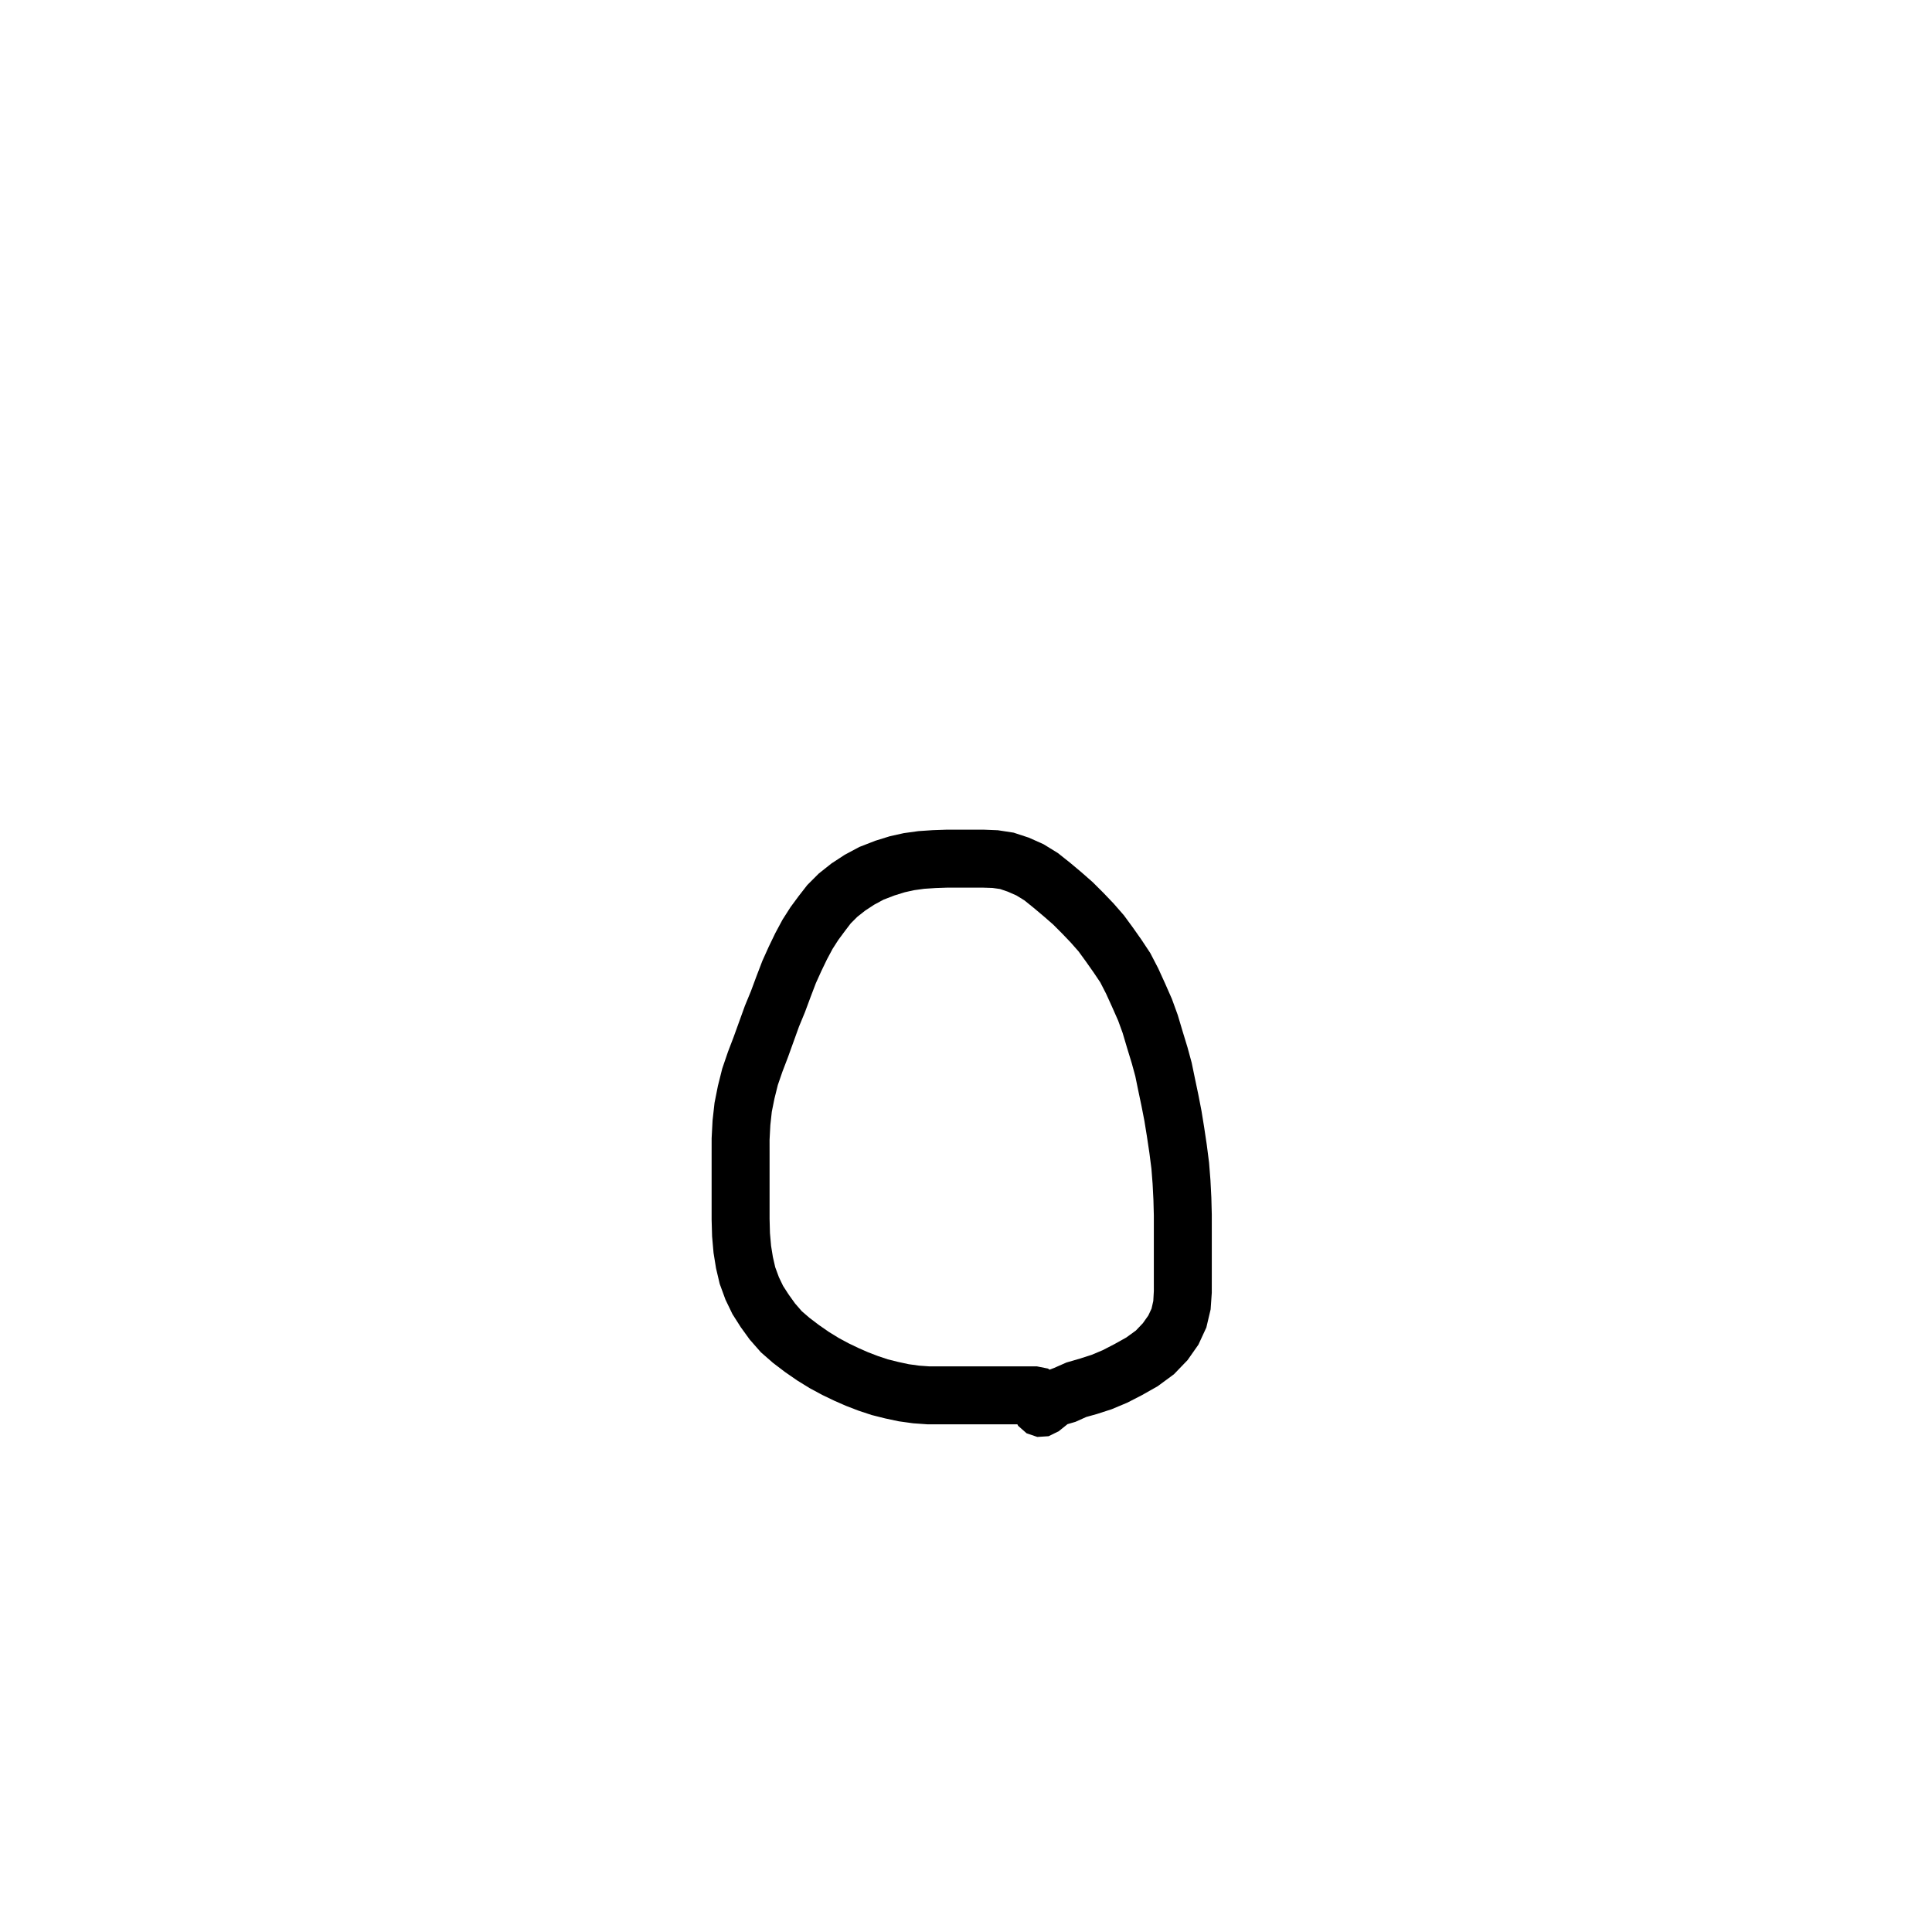
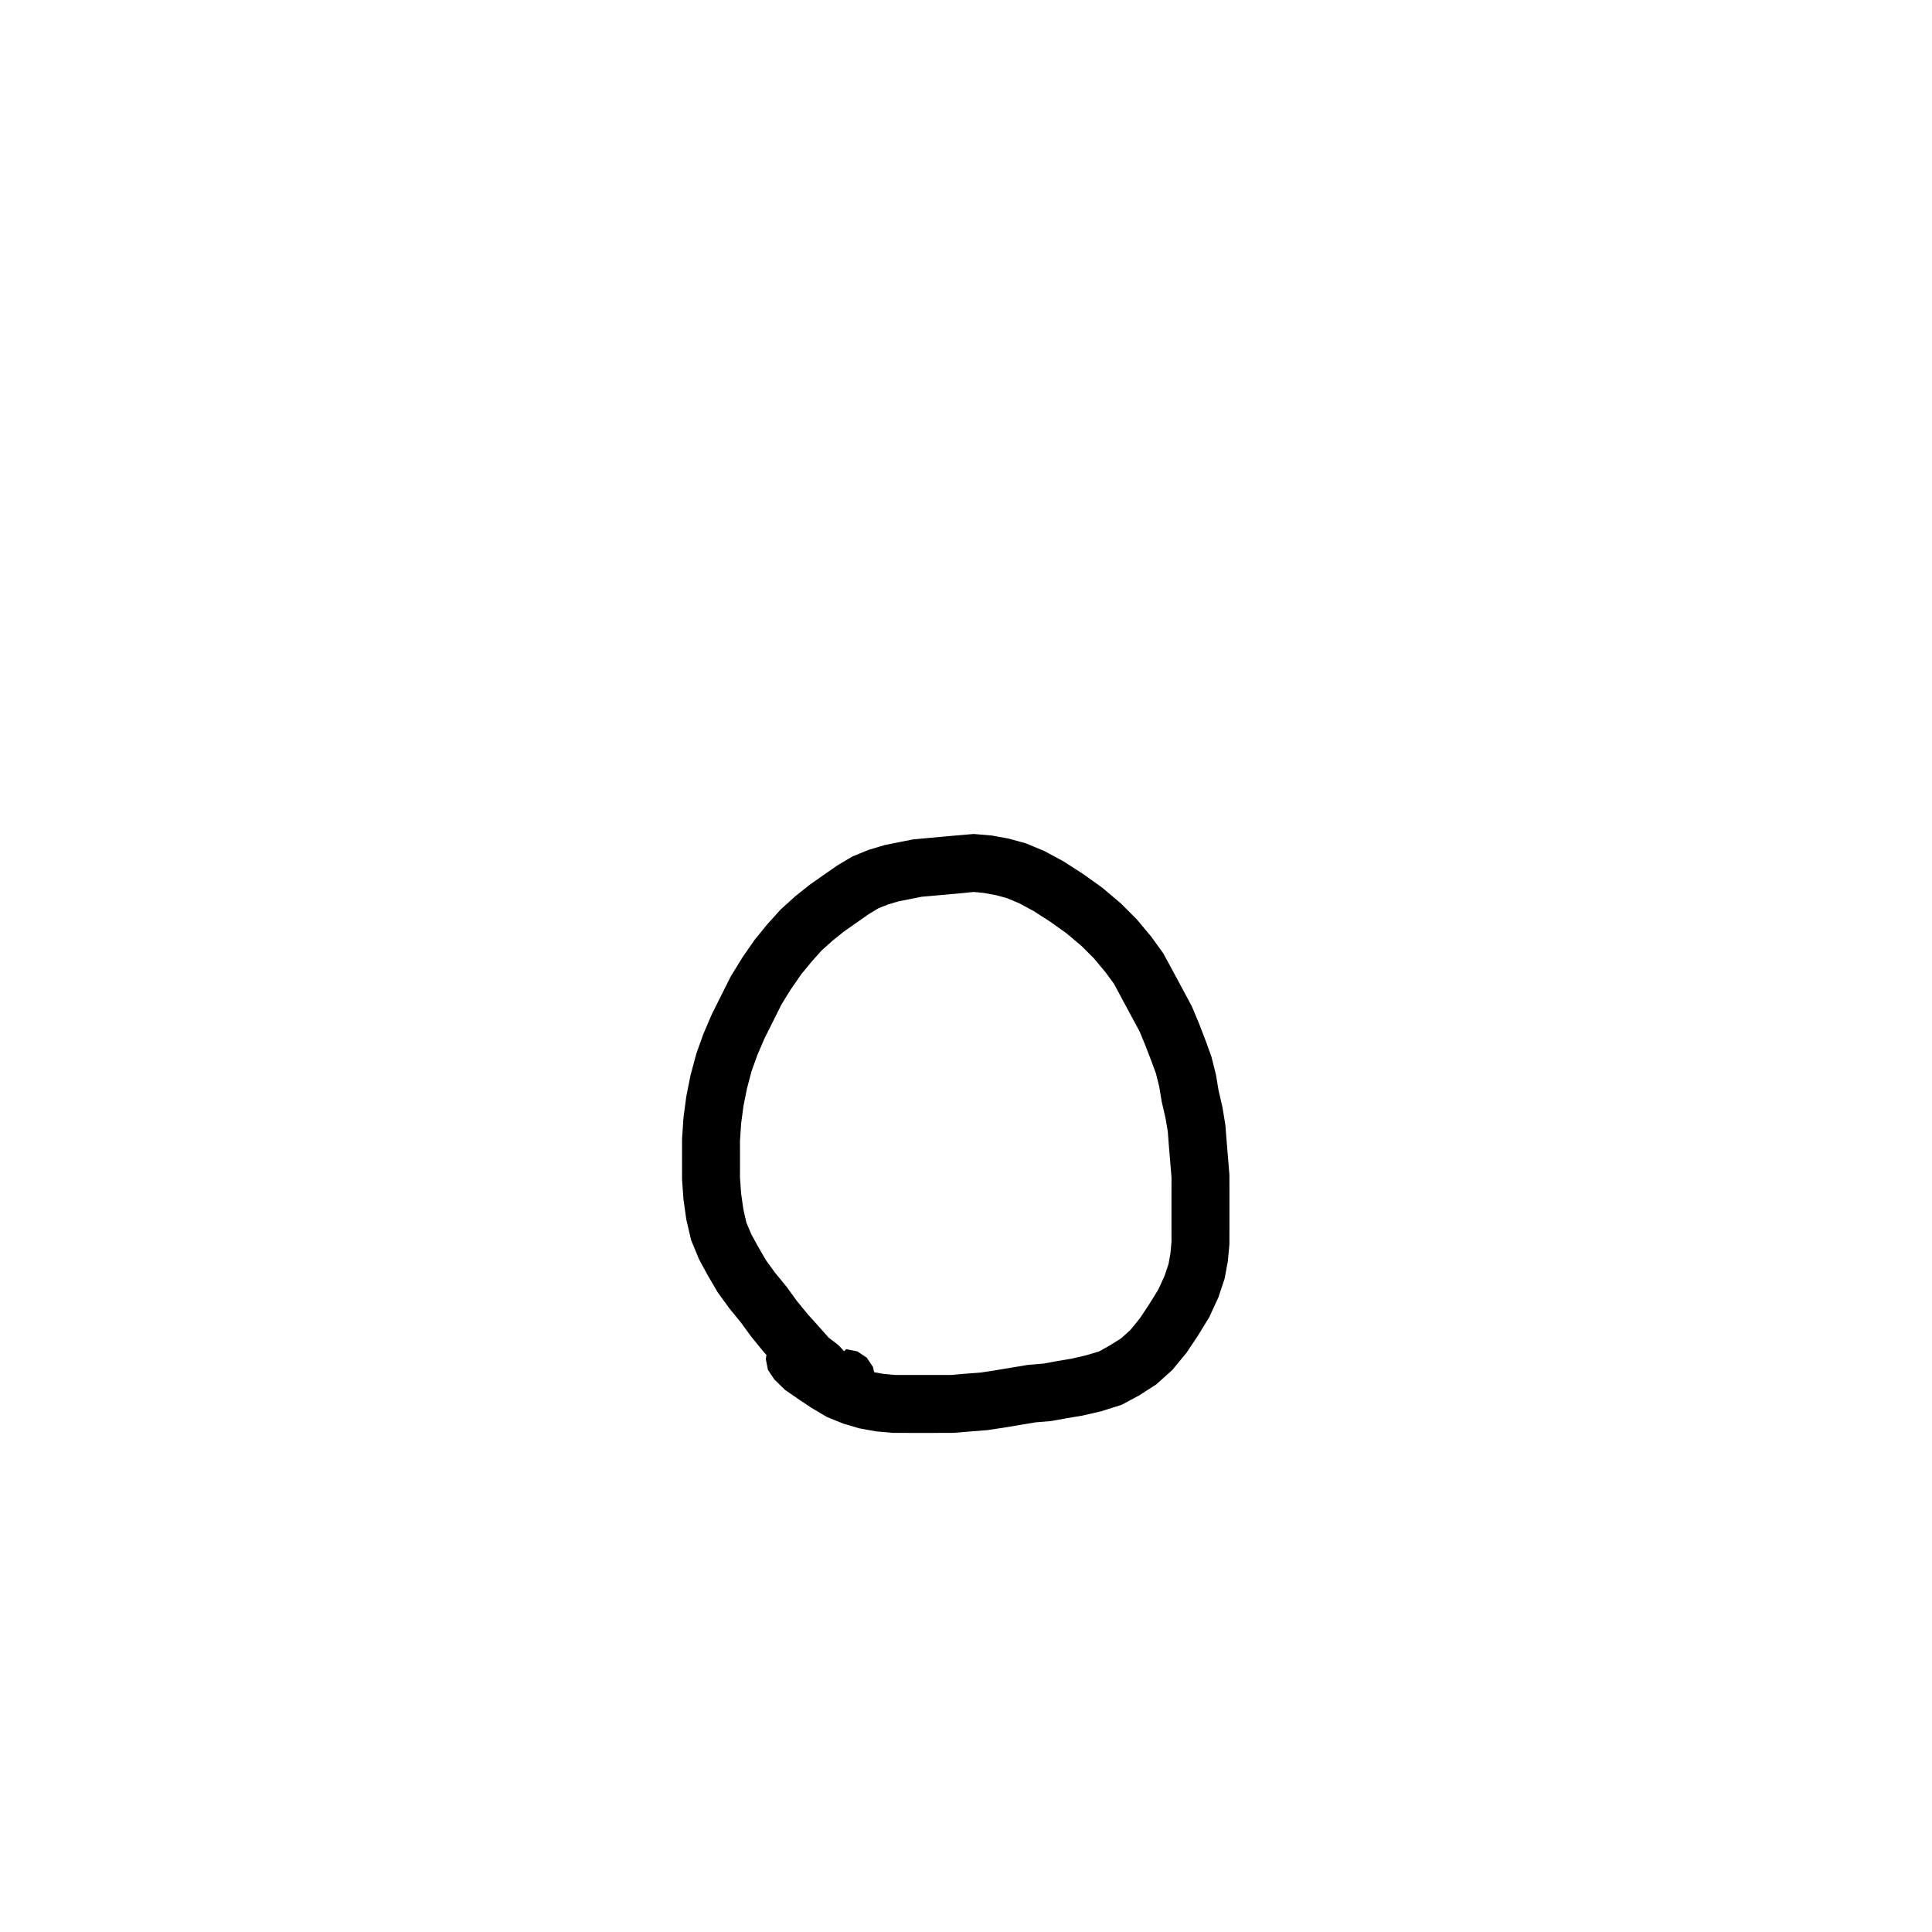
<svg xmlns="http://www.w3.org/2000/svg" viewBox="0 0 300 300" width="300" height="300">
-   <path d="M 161 212.167 L 155.889 212.167 L 152.333 212.167 L 148.933 212.167 L 146.067 212.167 L 144.291 212.169 L 142.738 212.058 L 141.111 211.834 L 139.484 211.483 L 137.857 211.079 L 136.319 210.564 L 134.78 209.972 L 133.281 209.312 L 131.777 208.591 L 130.249 207.769 L 128.729 206.834 L 127.176 205.758 L 125.704 204.641 L 124.515 203.618 L 123.454 202.398 L 122.454 201.003 L 121.597 199.675 L 120.947 198.32 L 120.377 196.774 L 120.015 195.198 L 119.733 193.45 L 119.559 191.477 L 119.5 189.271 L 119.5 186.933 L 119.5 184.467 L 119.5 181.867 L 119.5 179.333 L 119.498 176.987 L 119.619 174.697 L 119.847 172.622 L 120.257 170.589 L 120.782 168.476 L 121.498 166.4 L 122.352 164.167 L 123.232 161.728 L 124.065 159.419 L 124.991 157.173 L 125.878 154.787 L 126.689 152.66 L 127.544 150.77 L 128.411 148.974 L 129.284 147.339 L 130.175 145.949 L 131.19 144.579 L 132.105 143.38 L 133.123 142.363 L 134.363 141.385 L 135.761 140.471 L 137.206 139.692 L 138.887 139.047 L 140.498 138.547 L 141.924 138.23 L 143.522 138.01 L 145.295 137.894 L 147.078 137.833 L 148.933 137.833 L 150.867 137.833 L 152.652 137.833 L 154.118 137.881 L 155.28 138.042 L 156.502 138.461 L 157.831 139.046 L 159.072 139.81 L 160.48 140.946 L 162.071 142.283 L 163.525 143.552 L 164.917 144.947 L 166.28 146.371 L 167.486 147.744 L 168.61 149.289 L 169.821 151.01 L 170.851 152.542 L 171.75 154.295 L 172.693 156.372 L 173.626 158.482 L 174.325 160.405 L 175.025 162.765 L 175.745 165.119 L 176.29 167.112 L 176.728 169.251 L 177.256 171.761 L 177.703 174.056 L 178.087 176.426 L 178.476 179.021 L 178.791 181.465 L 178.976 183.825 L 179.103 186.309 L 179.167 188.726 L 179.167 191.2 L 179.167 193.733 L 179.167 196.133 L 179.167 198.4 L 179.169 200.459 L 179.082 202.01 L 178.812 203.2 L 178.31 204.27 L 177.465 205.466 L 176.379 206.606 L 174.894 207.685 L 173.063 208.707 L 171.227 209.657 L 169.502 210.381 L 167.687 210.963 L 165.595 211.571 L 163.671 212.418 L 161.346 213.302 L 158.933 215.092 L 157.773 216.41 L 157.206 218.072 L 157.318 219.824 L 158.092 221.4 L 159.41 222.56 L 161.072 223.127 L 162.824 223.015 L 164.4 222.241 L 165.765 221.142 L 166.996 220.782 L 168.671 220.029 L 170.313 219.571 L 172.632 218.819 L 175.04 217.809 L 177.337 216.627 L 179.773 215.248 L 182.288 213.394 L 184.401 211.201 L 186.09 208.796 L 187.321 206.134 L 187.985 203.323 L 188.164 200.741 L 188.167 198.4 L 188.167 196.133 L 188.167 193.733 L 188.167 191.2 L 188.166 188.607 L 188.097 185.958 L 187.957 183.242 L 187.743 180.535 L 187.39 177.779 L 186.98 175.04 L 186.564 172.478 L 186.077 169.973 L 185.539 167.416 L 185.044 165.021 L 184.389 162.614 L 183.642 160.168 L 182.875 157.595 L 181.974 155.118 L 180.907 152.694 L 179.85 150.372 L 178.615 147.991 L 177.246 145.923 L 175.924 144.045 L 174.514 142.122 L 172.92 140.296 L 171.35 138.653 L 169.675 136.982 L 167.929 135.45 L 166.187 133.987 L 164.262 132.457 L 162.035 131.088 L 159.764 130.073 L 157.387 129.292 L 154.948 128.919 L 152.815 128.834 L 150.867 128.833 L 148.933 128.833 L 146.922 128.834 L 144.838 128.906 L 142.611 129.056 L 140.342 129.37 L 138.169 129.853 L 135.913 130.553 L 133.461 131.508 L 131.173 132.729 L 129.104 134.081 L 127.144 135.637 L 125.361 137.42 L 124.01 139.154 L 122.758 140.851 L 121.516 142.795 L 120.389 144.893 L 119.389 146.964 L 118.378 149.207 L 117.456 151.613 L 116.609 153.894 L 115.668 156.181 L 114.768 158.672 L 113.915 161.033 L 113.036 163.334 L 112.151 165.924 L 111.477 168.611 L 110.953 171.244 L 110.648 173.97 L 110.502 176.747 L 110.5 179.333 L 110.5 181.867 L 110.5 184.467 L 110.5 186.933 L 110.5 189.396 L 110.574 191.99 L 110.8 194.55 L 111.185 196.935 L 111.756 199.36 L 112.653 201.813 L 113.737 204.058 L 115.012 206.064 L 116.412 208.002 L 118.151 209.982 L 120.029 211.626 L 121.891 213.042 L 123.804 214.366 L 125.751 215.565 L 127.689 216.609 L 129.519 217.488 L 131.353 218.294 L 133.281 219.036 L 135.343 219.721 L 137.449 220.25 L 139.556 220.699 L 141.796 221.009 L 143.976 221.164 L 146.067 221.167 L 148.933 221.167 L 152.333 221.167 L 155.889 221.167 L 161 221.167 L 162.722 220.824 L 164.182 219.849 L 165.157 218.389 L 165.5 216.667 L 165.157 214.945 L 164.182 213.485 L 162.722 212.509 Z" fill="black" fill-rule="nonzero" />
+   <path d="M 131.406 209.5 L 131.078 209.822 L 130.195 208.868 L 128.696 207.728 L 127.151 205.99 L 125.423 204.071 L 123.767 202.048 L 122.167 199.848 L 120.367 197.648 L 118.975 195.742 L 117.724 193.586 L 116.666 191.658 L 115.892 189.829 L 115.431 187.781 L 115.081 185.321 L 114.904 182.845 L 114.906 180 L 114.904 177.15 L 115.084 174.448 L 115.445 171.74 L 115.989 169.023 L 116.704 166.334 L 117.595 163.845 L 118.688 161.295 L 120.031 158.612 L 121.34 155.985 L 122.773 153.663 L 124.406 151.3 L 126.023 149.329 L 127.588 147.582 L 129.321 146.029 L 131.106 144.6 L 132.987 143.287 L 134.859 141.973 L 136.419 141.025 L 137.893 140.447 L 139.498 139.966 L 141.289 139.613 L 143.043 139.255 L 145.014 139.082 L 147.214 138.882 L 149.414 138.682 L 151.206 138.5 L 152.798 138.659 L 154.609 138.988 L 156.328 139.45 L 158.259 140.257 L 160.512 141.471 L 163.079 143.124 L 165.644 144.952 L 167.965 146.917 L 169.883 148.834 L 171.662 150.973 L 172.99 152.785 L 174.244 155.133 L 175.644 157.733 L 176.949 160.147 L 177.828 162.271 L 178.793 164.78 L 179.501 166.71 L 180.001 168.718 L 180.394 171.083 L 180.994 173.683 L 181.338 175.736 L 181.521 178.159 L 181.722 180.574 L 181.911 182.795 L 181.906 184.8 L 181.906 187 L 181.906 189 L 181.906 191 L 181.911 192.786 L 181.748 194.592 L 181.452 196.264 L 180.828 198.129 L 179.844 200.267 L 178.416 202.574 L 176.987 204.725 L 175.544 206.501 L 174.079 207.821 L 172.317 208.926 L 170.675 209.846 L 168.636 210.455 L 166.324 210.987 L 164.035 211.367 L 162.024 211.738 L 159.648 211.935 L 157.066 212.361 L 154.695 212.757 L 152.29 213.13 L 149.847 213.314 L 147.611 213.504 L 145.606 213.5 L 143.206 213.5 L 141.006 213.5 L 139.011 213.505 L 137.214 213.341 L 135.449 213.022 L 133.893 212.553 L 132.419 211.975 L 130.809 210.995 L 129.118 209.866 L 127.577 208.841 L 126.588 207.818 L 125.128 206.843 L 123.406 206.5 L 121.684 206.843 L 120.224 207.818 L 119.249 209.278 L 118.906 211 L 119.249 212.722 L 120.224 214.182 L 121.902 215.826 L 124.094 217.334 L 126.003 218.605 L 128.394 220.025 L 130.92 221.047 L 133.364 221.778 L 135.998 222.259 L 138.602 222.495 L 141.006 222.5 L 143.206 222.5 L 145.606 222.5 L 148.002 222.496 L 150.565 222.286 L 153.322 222.07 L 156.117 221.643 L 158.546 221.239 L 160.764 220.865 L 163.188 220.662 L 165.577 220.233 L 168.089 219.813 L 170.976 219.145 L 174.137 218.154 L 176.896 216.674 L 179.533 214.979 L 182.069 212.699 L 184.225 210.075 L 185.996 207.426 L 187.768 204.533 L 189.184 201.471 L 190.161 198.536 L 190.665 195.808 L 190.901 193.214 L 190.906 191 L 190.906 189 L 190.906 187 L 190.906 184.8 L 190.902 182.405 L 190.691 179.826 L 190.492 177.441 L 190.274 174.664 L 189.819 171.917 L 189.219 169.317 L 188.812 166.882 L 188.111 164.09 L 187.22 161.62 L 186.184 158.929 L 185.063 156.253 L 183.568 153.467 L 182.168 150.867 L 180.622 148.015 L 178.75 145.427 L 176.529 142.766 L 174.047 140.283 L 171.169 137.848 L 168.133 135.676 L 165.1 133.729 L 162.154 132.143 L 159.285 130.95 L 156.604 130.212 L 154.014 129.741 L 151.206 129.5 L 148.599 129.718 L 146.399 129.918 L 144.199 130.118 L 141.77 130.345 L 139.524 130.787 L 137.315 131.234 L 134.92 131.953 L 132.394 132.975 L 129.954 134.427 L 127.826 135.913 L 125.706 137.4 L 123.492 139.171 L 121.224 141.218 L 119.19 143.471 L 117.206 145.9 L 115.24 148.737 L 113.473 151.615 L 111.981 154.588 L 110.525 157.505 L 109.218 160.555 L 108.108 163.666 L 107.224 166.977 L 106.567 170.26 L 106.129 173.552 L 105.909 176.85 L 105.906 180 L 105.909 183.155 L 106.132 186.279 L 106.581 189.419 L 107.32 192.571 L 108.547 195.542 L 109.889 198.014 L 111.437 200.658 L 113.245 203.152 L 115.045 205.352 L 116.645 207.552 L 118.59 209.929 L 120.461 212.01 L 122.516 214.272 L 124.618 215.932 L 127.735 218.178 L 131.406 218.5 L 133.128 218.157 L 134.588 217.182 L 135.564 215.722 L 135.906 214 L 135.564 212.278 L 134.588 210.818 L 133.128 209.843 Z" fill="black" fill-rule="nonzero" />
</svg>
